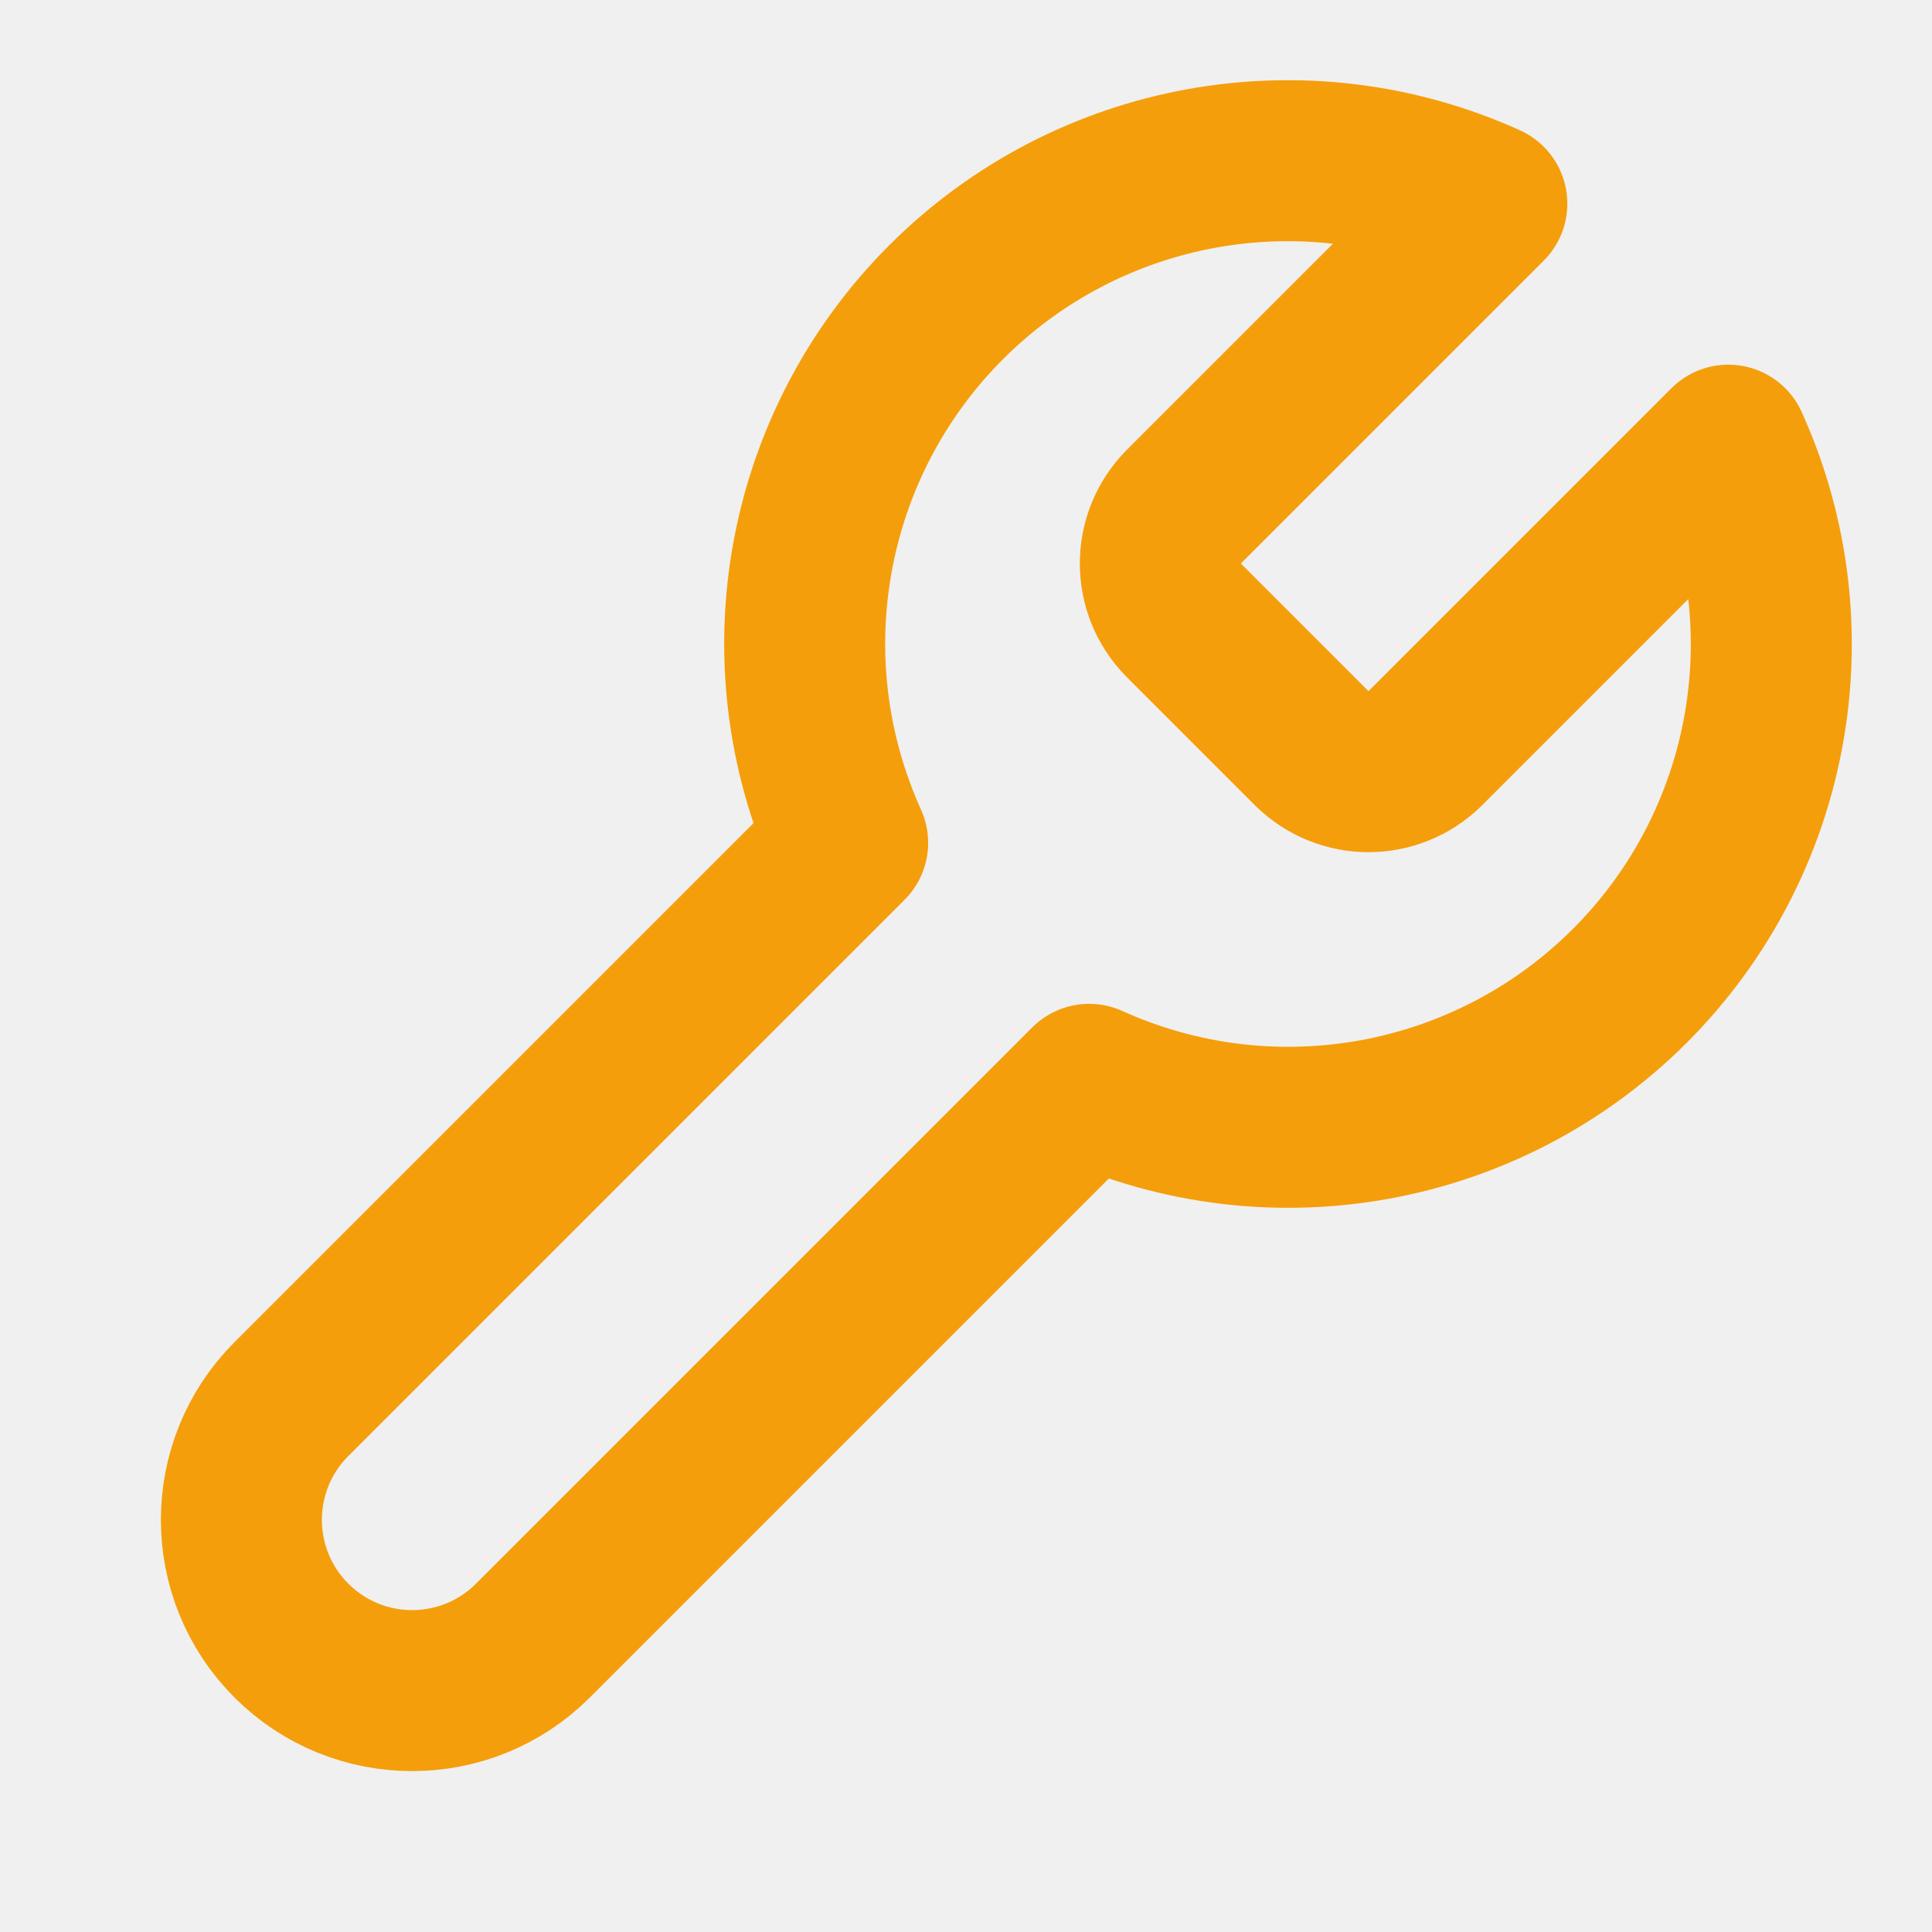
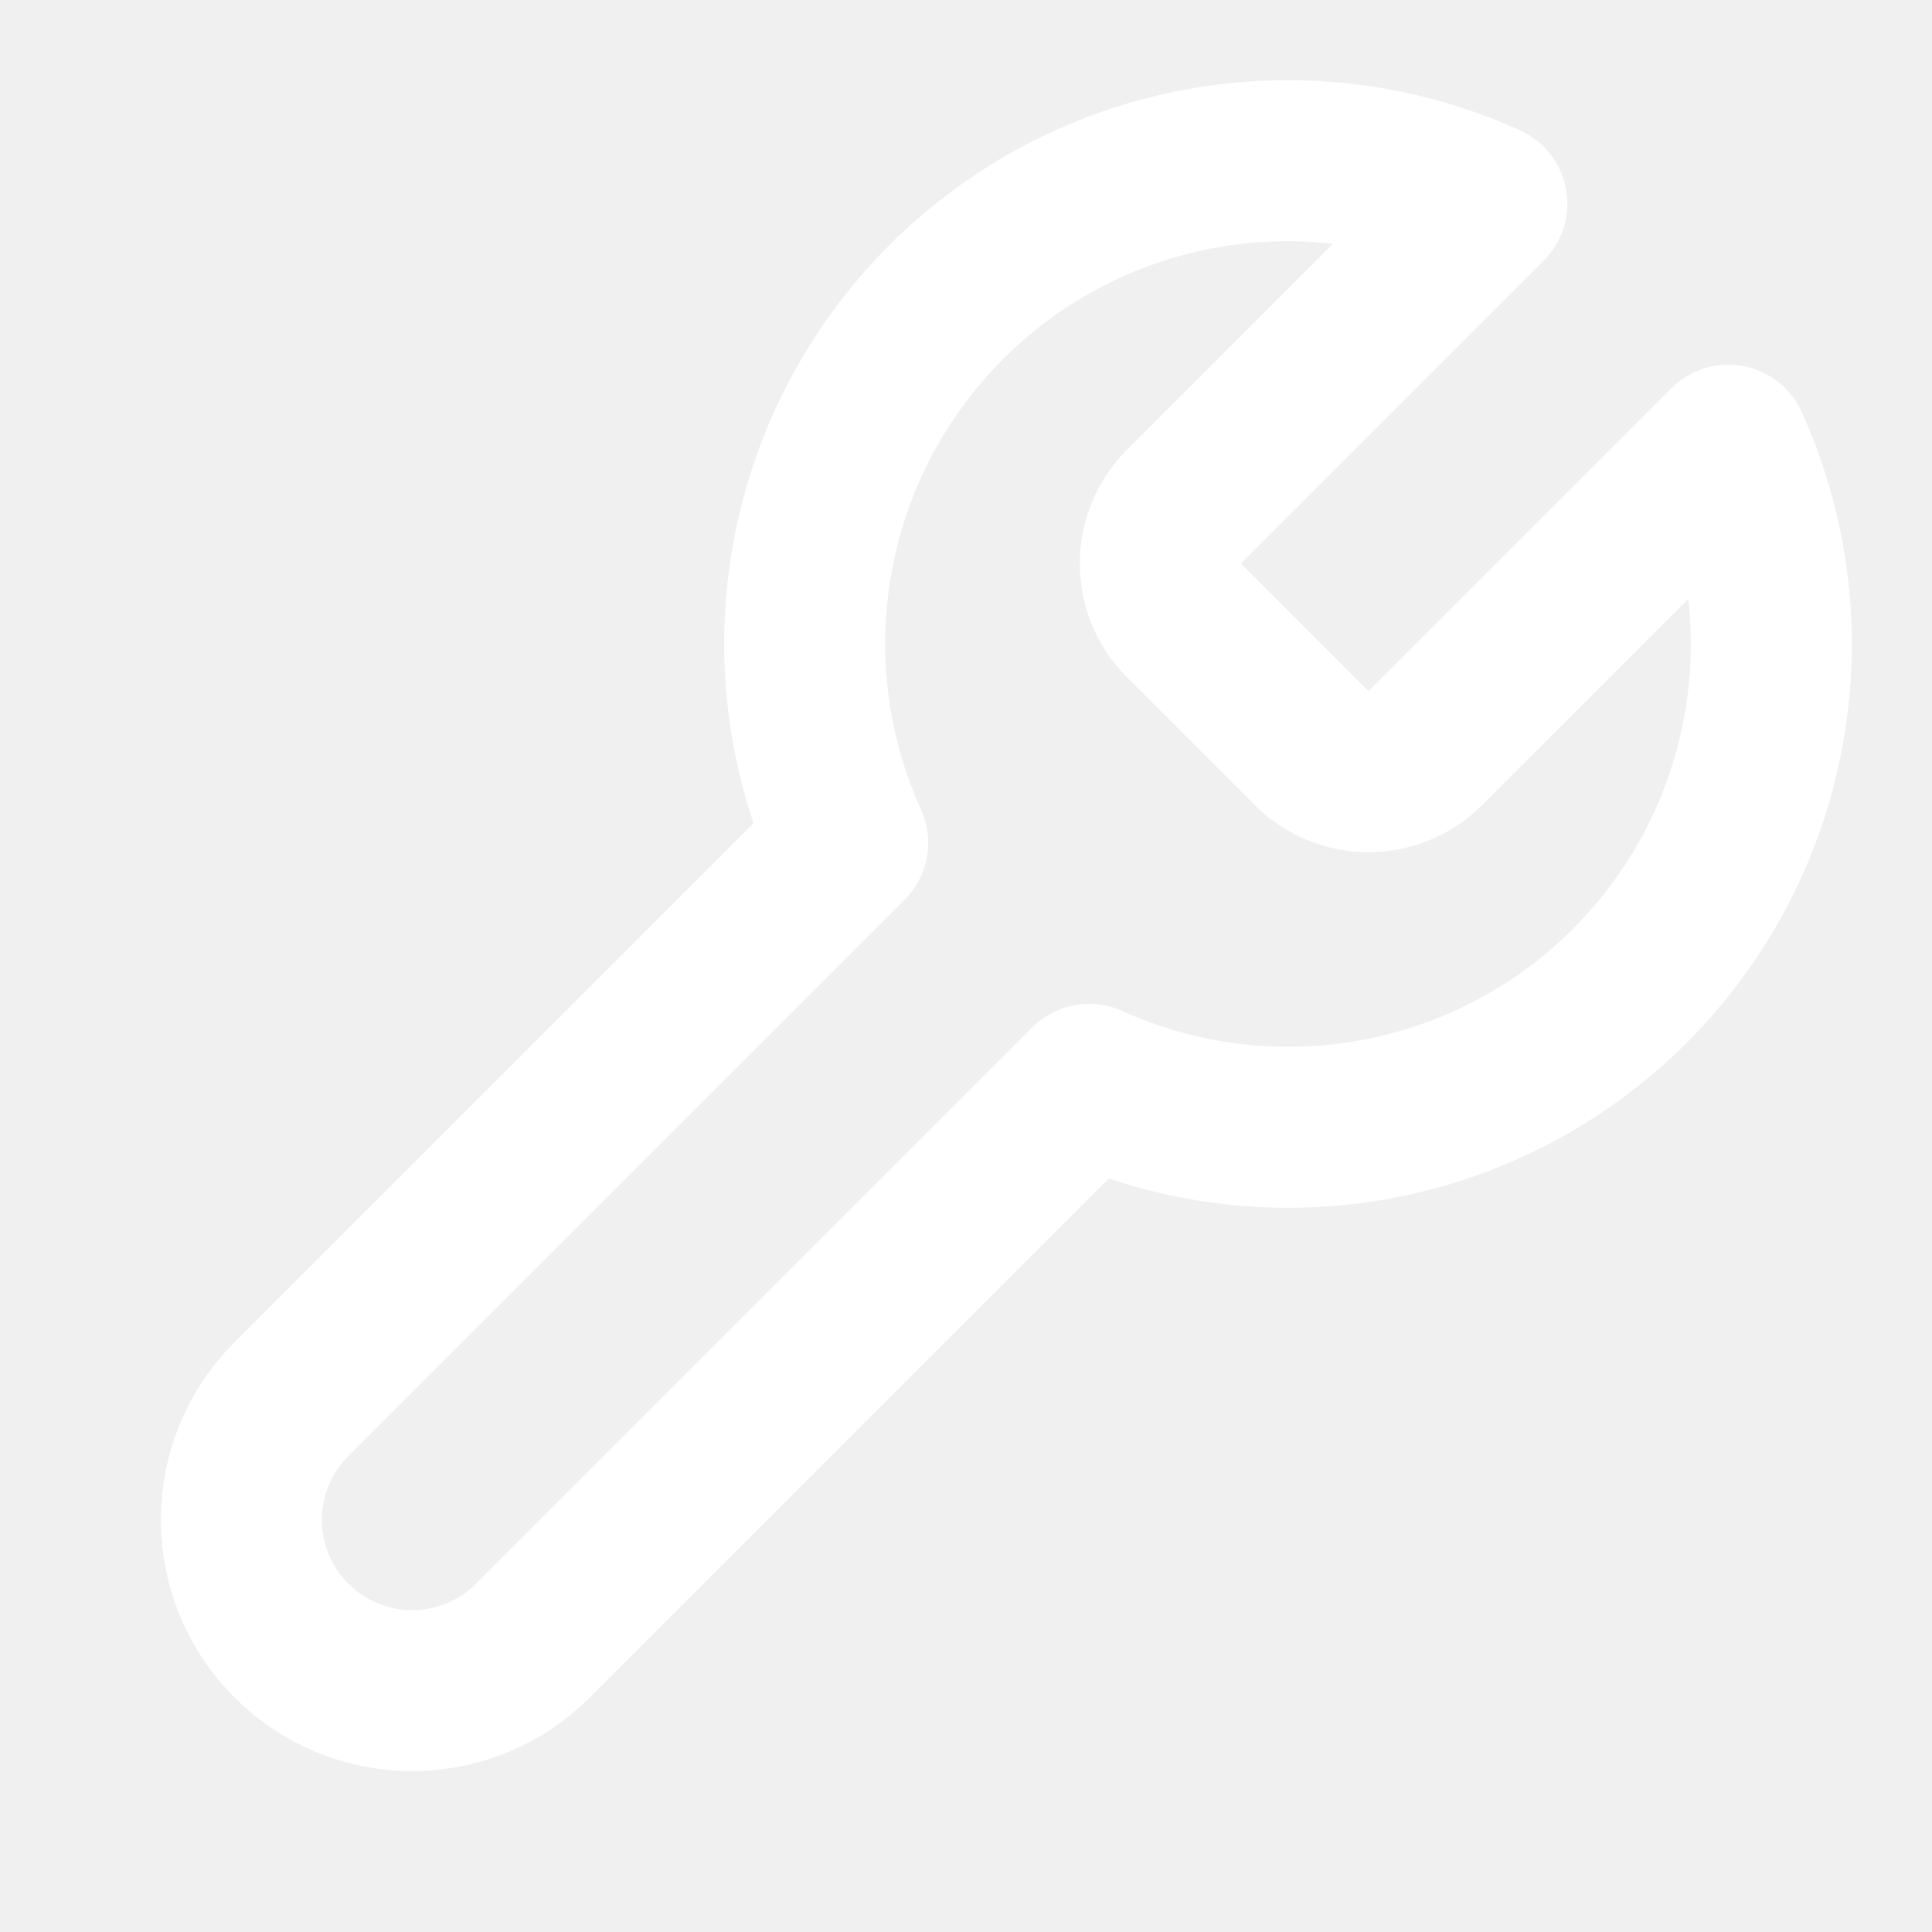
- <svg xmlns="http://www.w3.org/2000/svg" viewBox="0 0 24 24" width="24" height="24" fill="none" stroke="#F59E0B" stroke-width="2" stroke-linecap="round" stroke-linejoin="round">
+ <svg xmlns="http://www.w3.org/2000/svg" viewBox="0 0 24 24" width="24" height="24" fill="none" stroke="#FFFFFF" stroke-width="2" stroke-linecap="round" stroke-linejoin="round">
  <path d="M14.7 6.3a1 1 0 0 0 0 1.4l1.6 1.6a1 1 0 0 0 1.4 0l3.77-3.77a6 6 0 0 1-7.94 7.94l-6.91 6.91a2.12 2.12 0 0 1-3-3l6.91-6.91a6 6 0 0 1 7.94-7.94l-3.76 3.76z" />
</svg>
